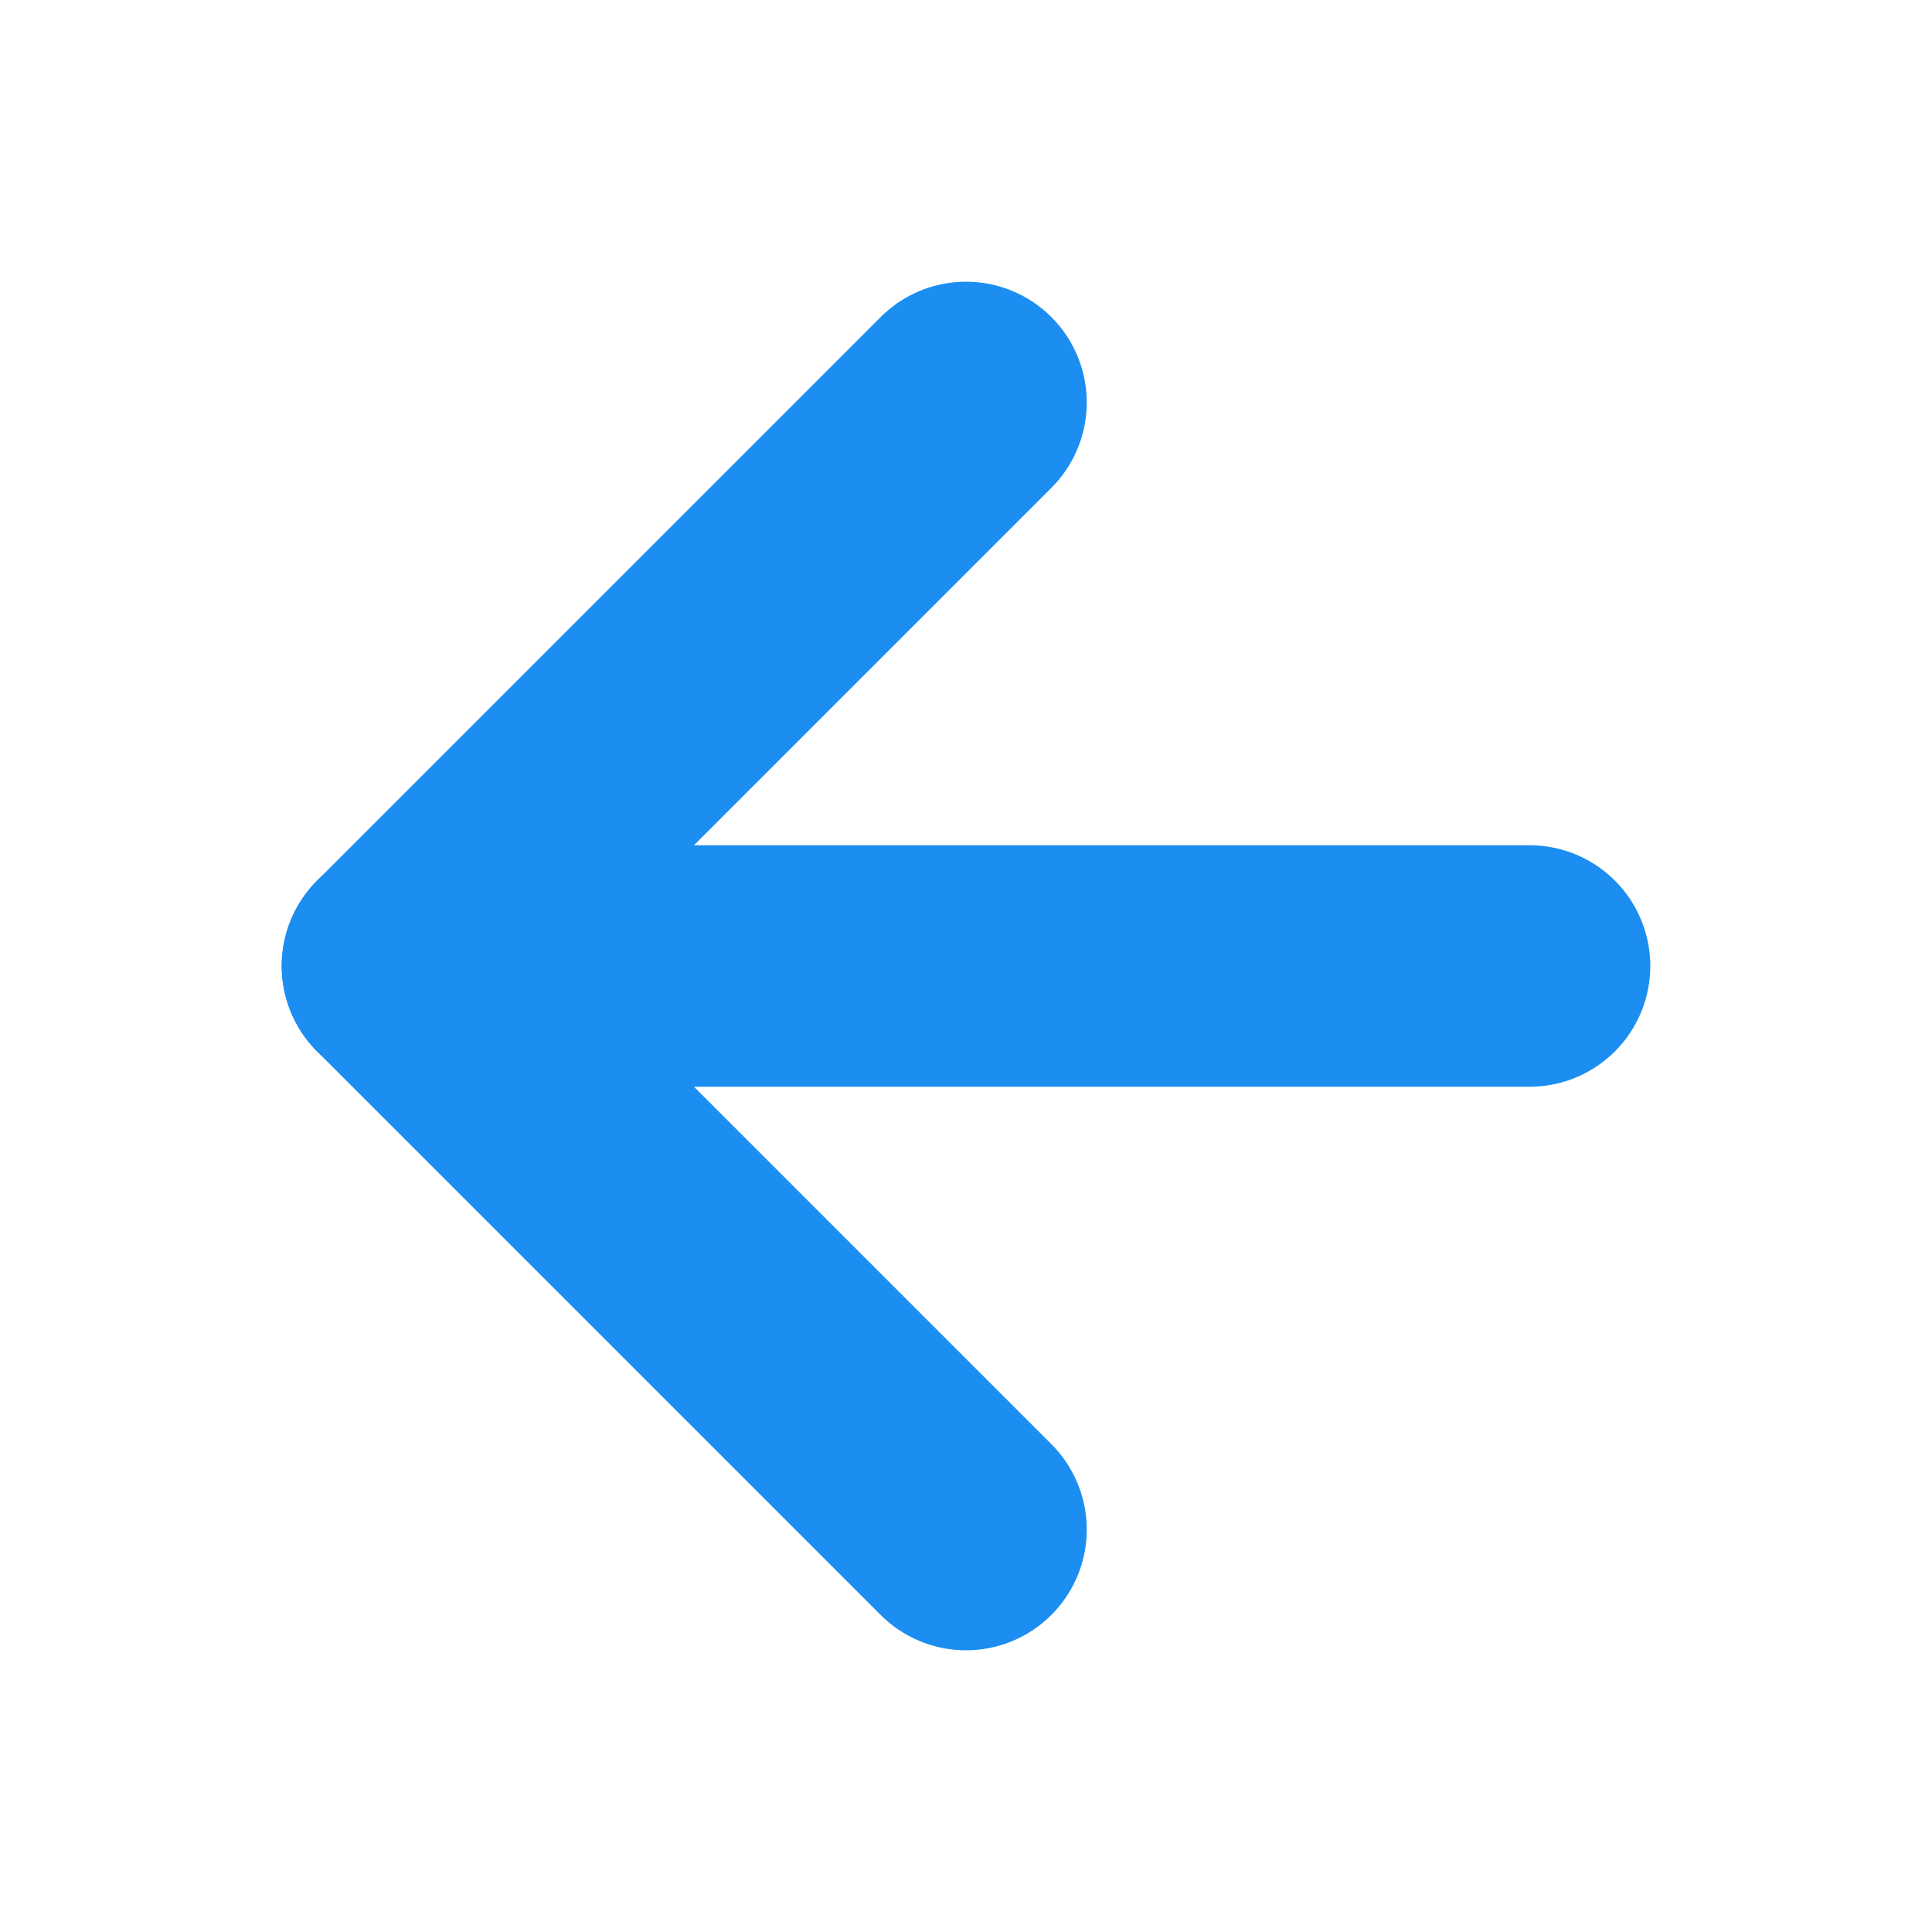
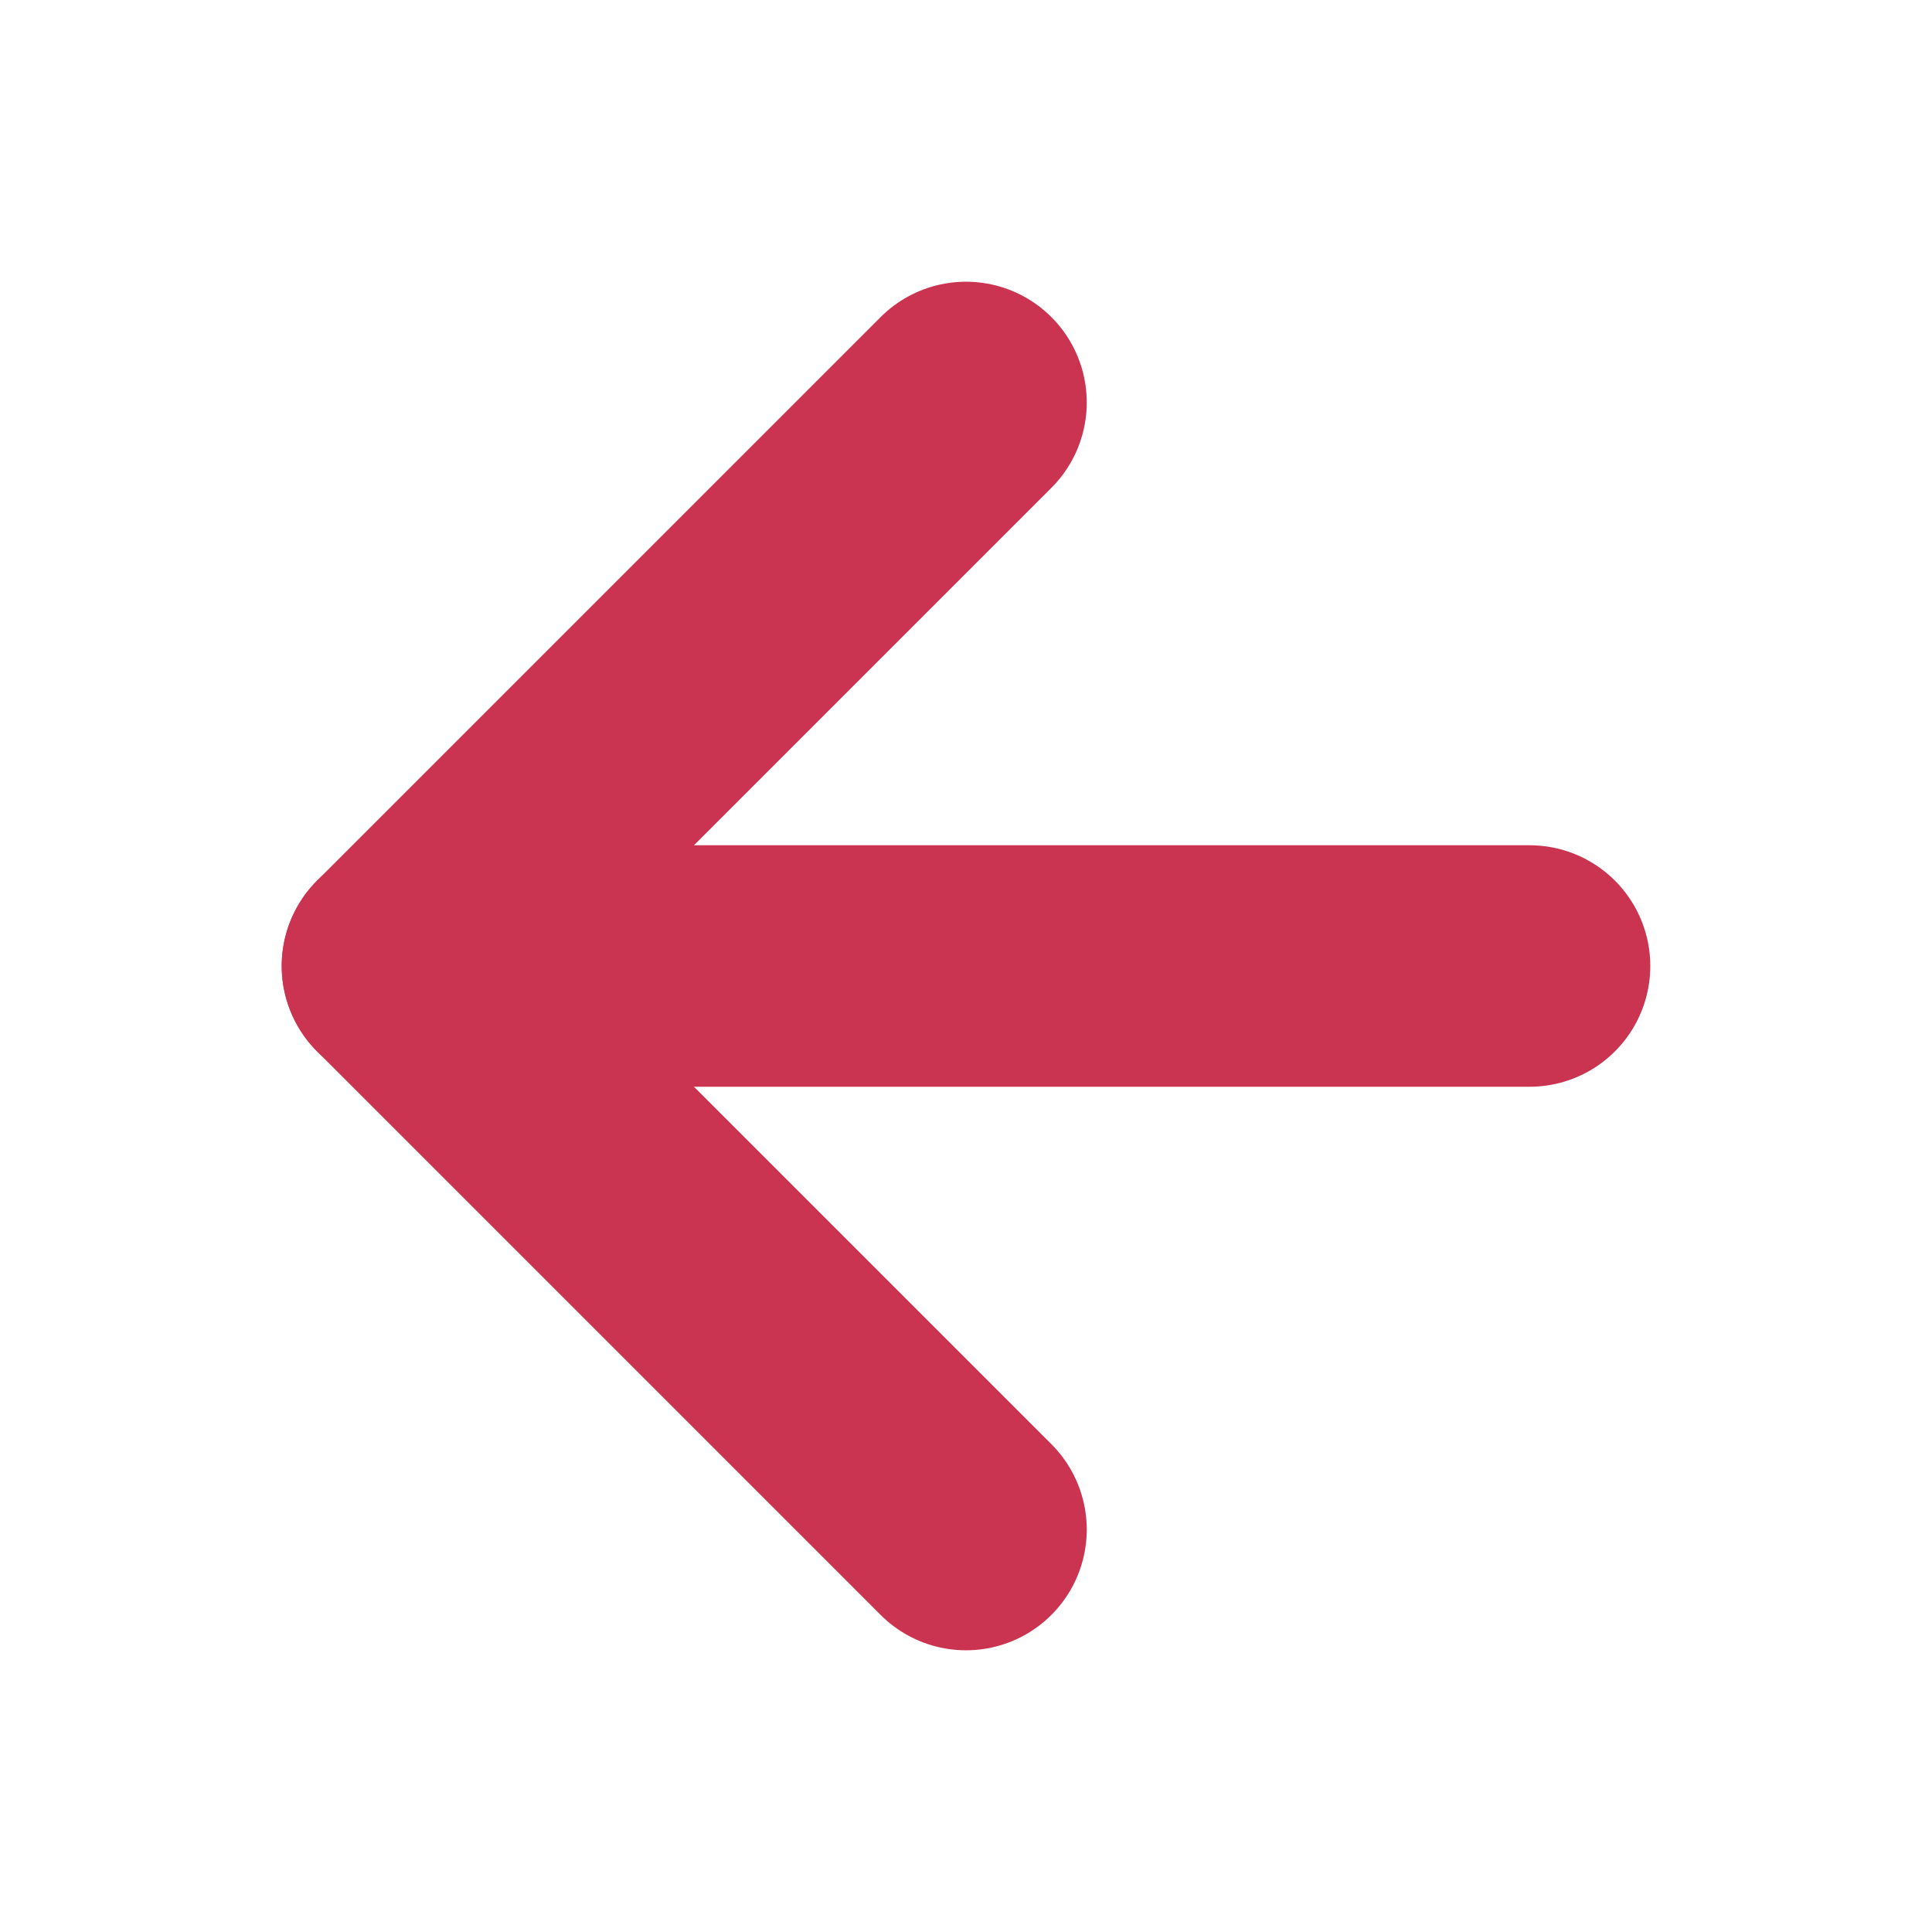
<svg xmlns="http://www.w3.org/2000/svg" width="16" height="16" viewBox="0 0 16 16" fill="none">
  <g id="Frame">
-     <path id="Vector" d="M12.667 8L3.333 8" stroke="#1C8EF1" stroke-width="2" stroke-linecap="round" stroke-linejoin="round" />
-     <path id="Vector_2" d="M8 12.667L3.333 8L8 3.333" stroke="#1C8EF1" stroke-width="2" stroke-linecap="round" stroke-linejoin="round" />
+     <path id="Vector" d="M12.667 8L3.333 8" stroke="#cb3451" stroke-width="2" stroke-linecap="round" stroke-linejoin="round" />
+     <path id="Vector_2" d="M8 12.667L3.333 8L8 3.333" stroke="#cb3451" stroke-width="2" stroke-linecap="round" stroke-linejoin="round" />
  </g>
</svg>
